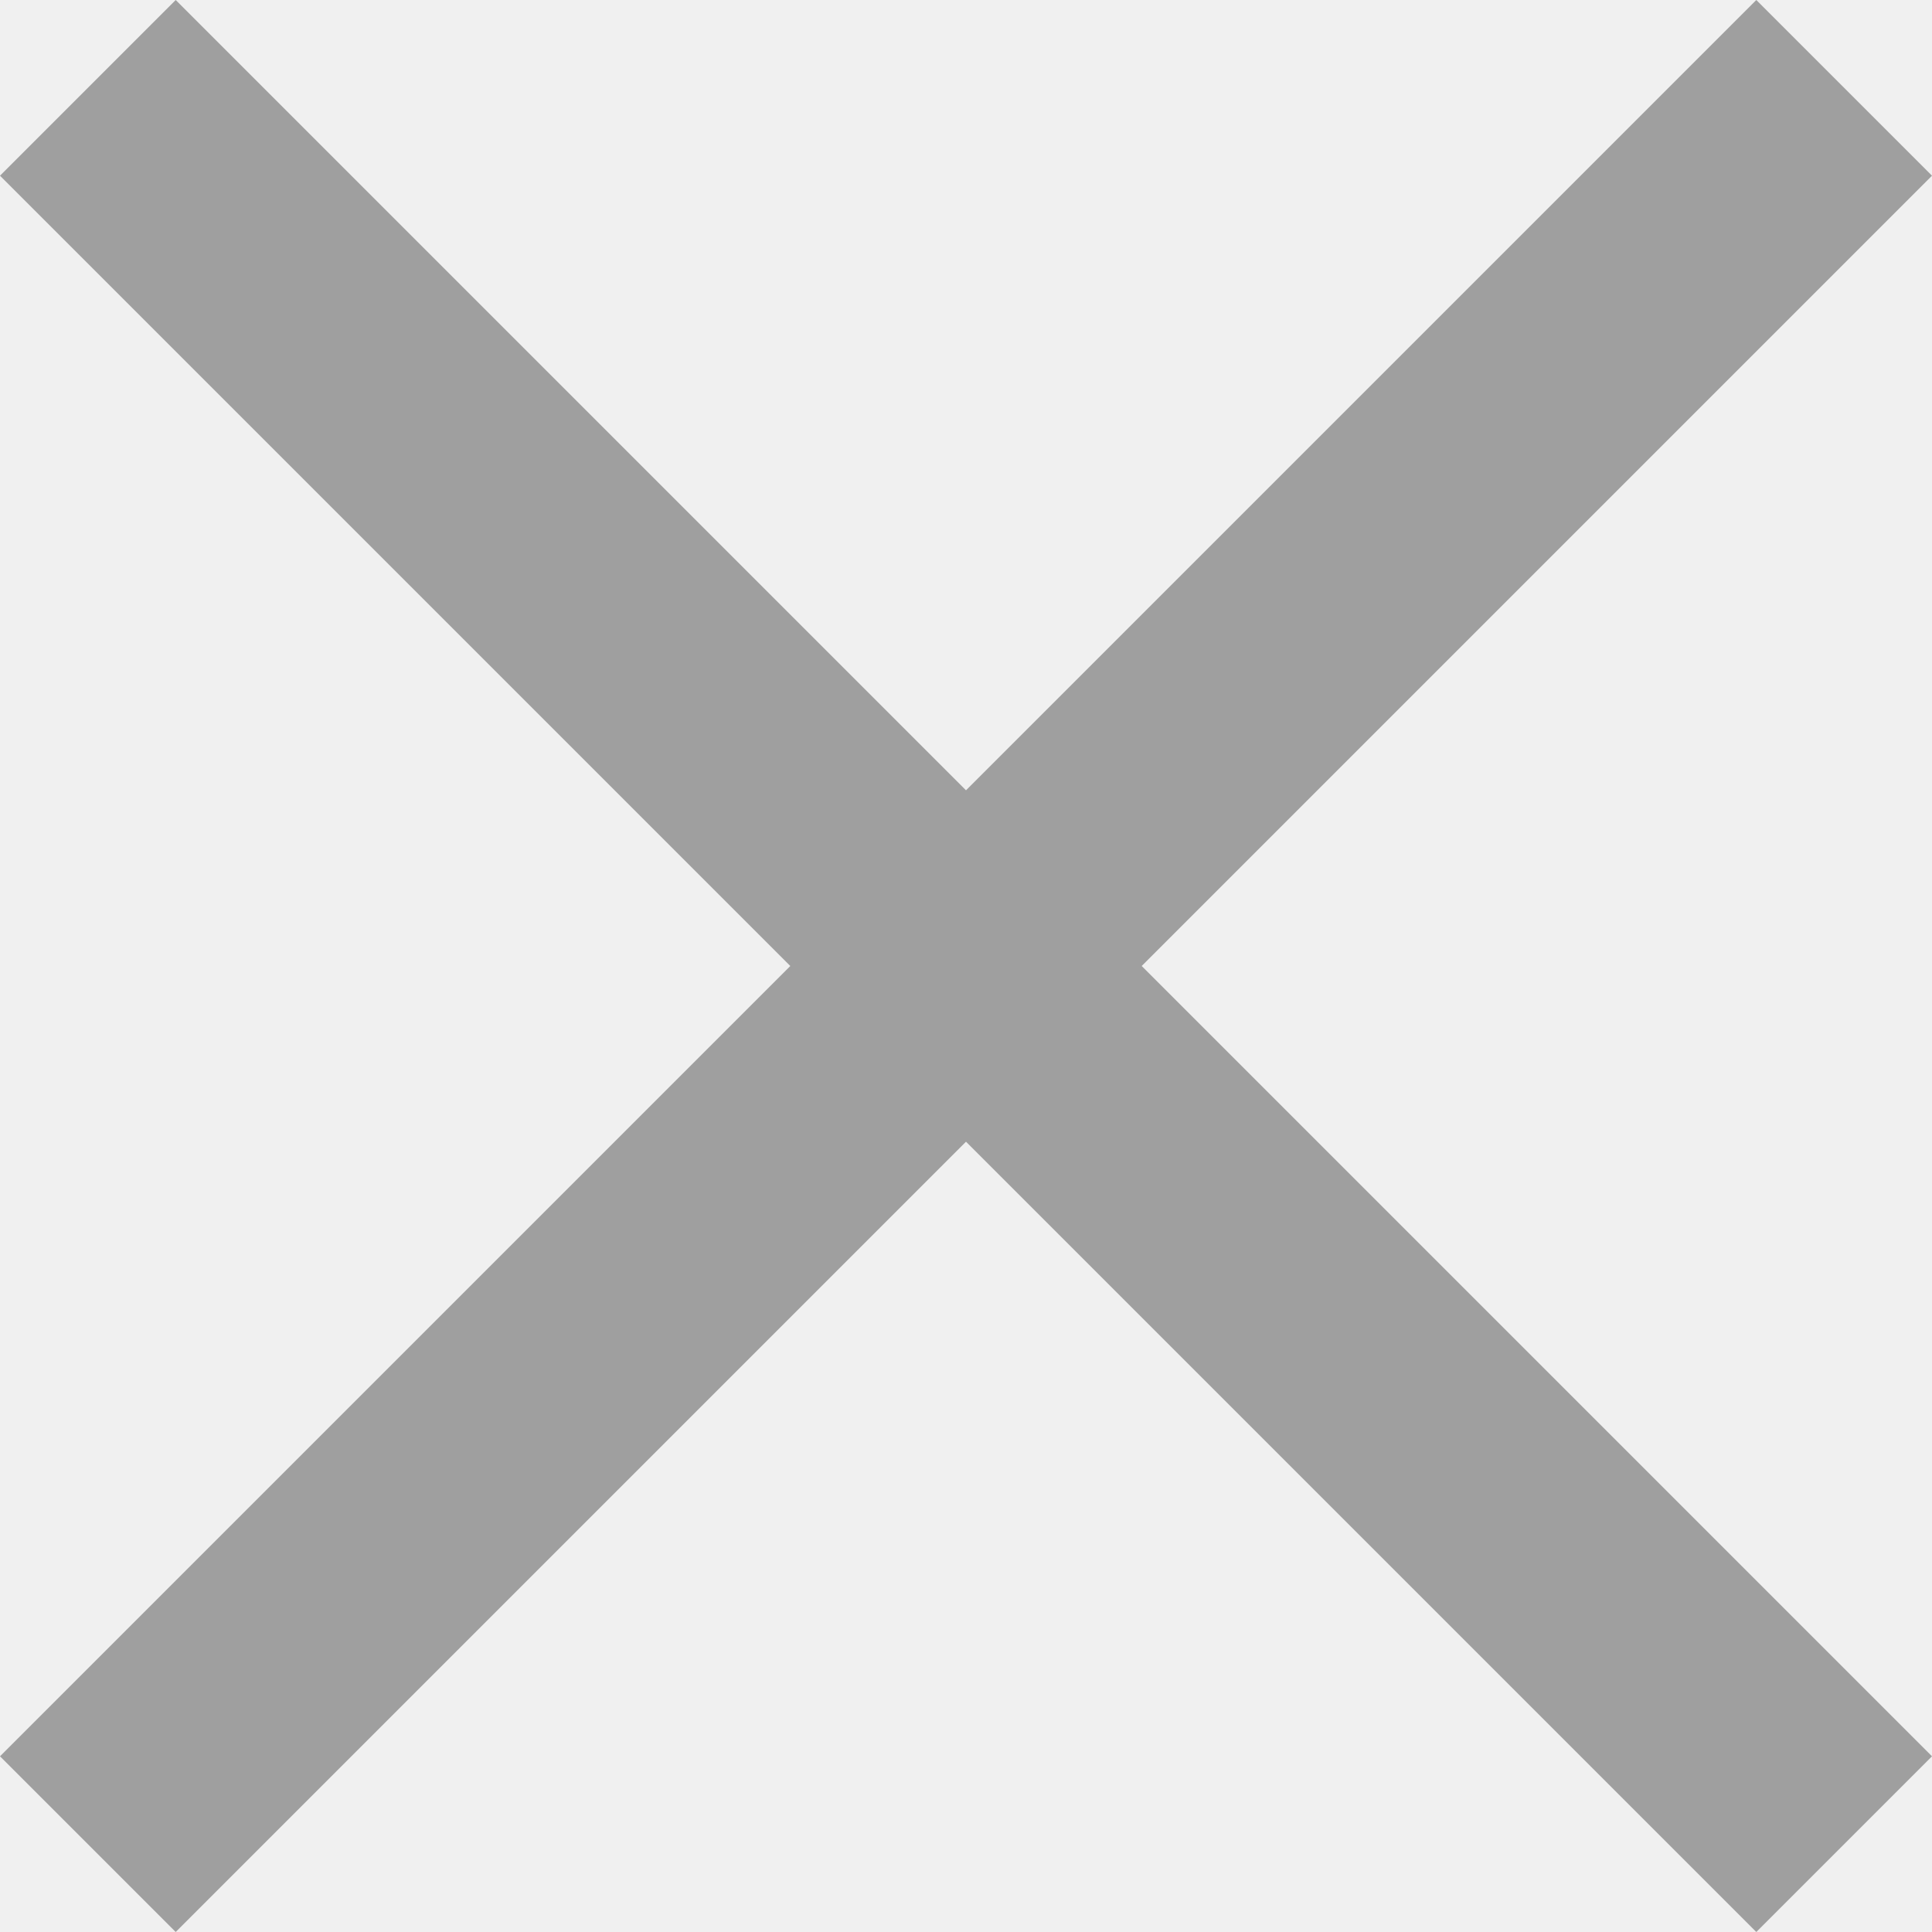
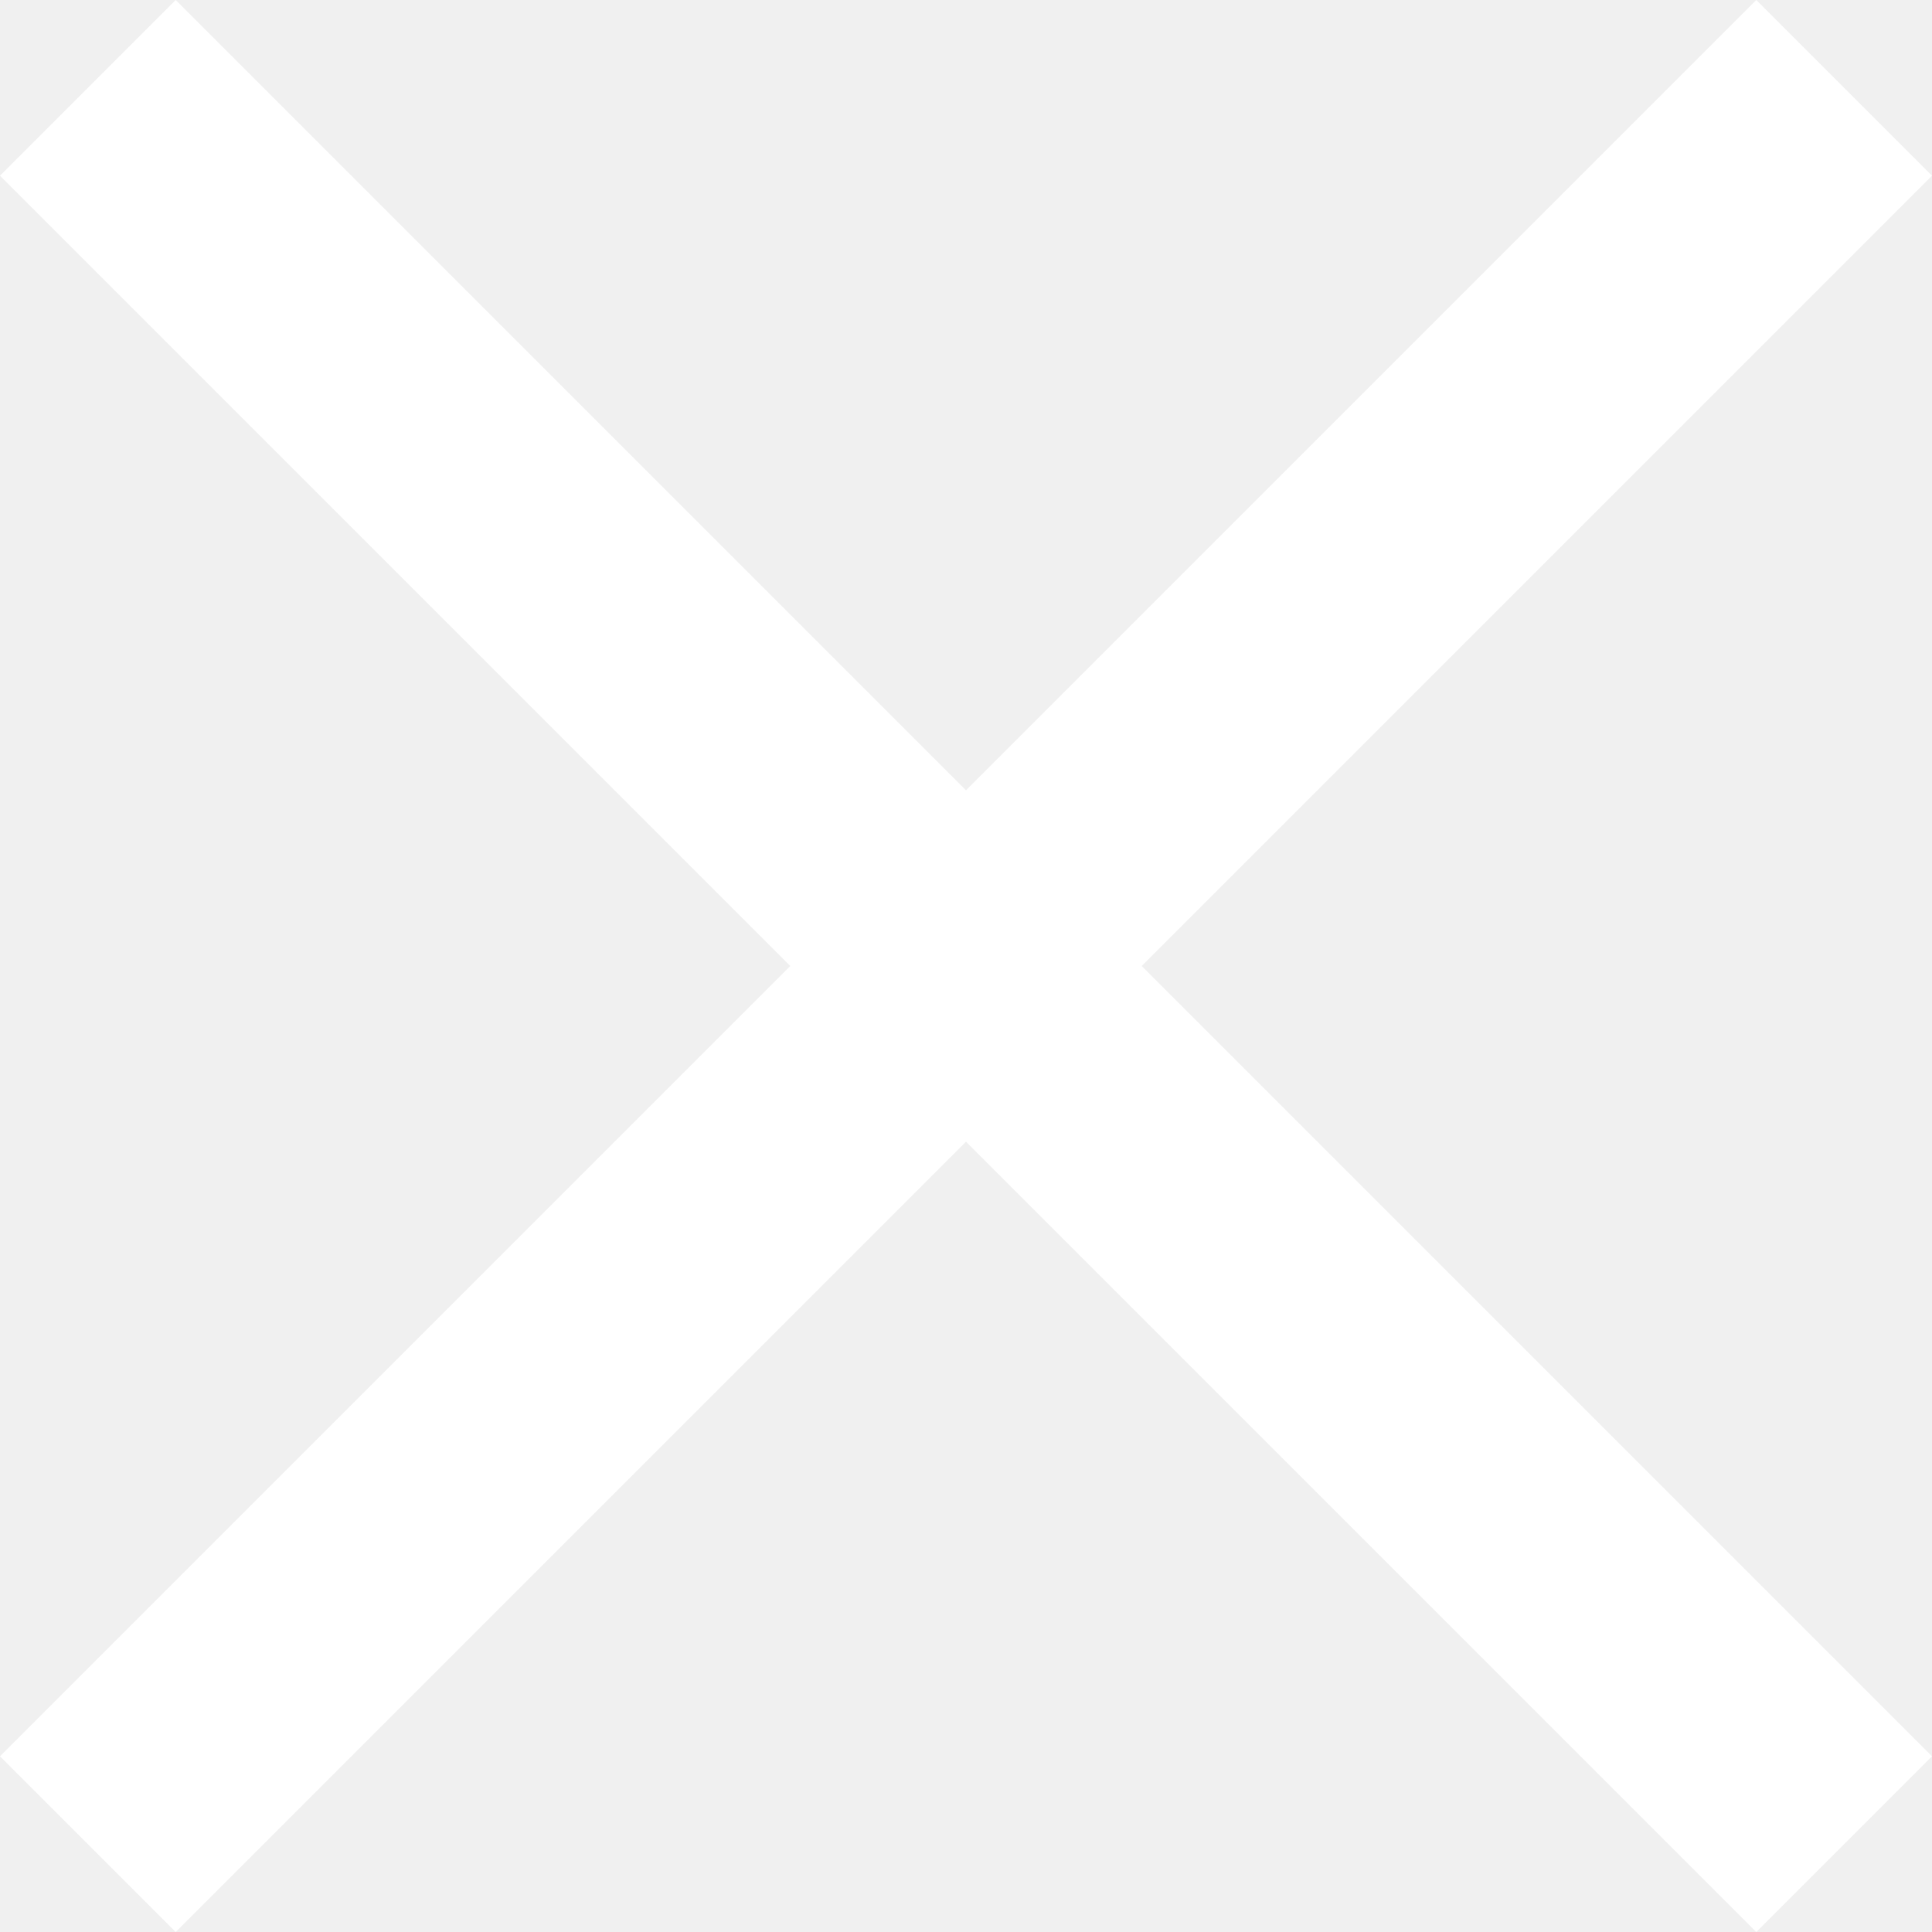
<svg xmlns="http://www.w3.org/2000/svg" width="16" height="16" viewBox="0 0 16 16" fill="none">
-   <path fill-rule="evenodd" clip-rule="evenodd" d="M0 14.545L1.455 16L8 9.455L14.545 16L16 14.545L9.455 8L16 1.455L14.545 0L8 6.545L1.455 0L0 1.455L6.545 8L0 14.545Z" fill="#9F9F9F" />
+   <path fill-rule="evenodd" clip-rule="evenodd" d="M0 14.545L1.455 16L8 9.455L14.545 16L16 14.545L9.455 8L16 1.455L14.545 0L8 6.545L1.455 0L0 1.455L6.545 8L0 14.545Z" fill="#FFF" />
</svg>
